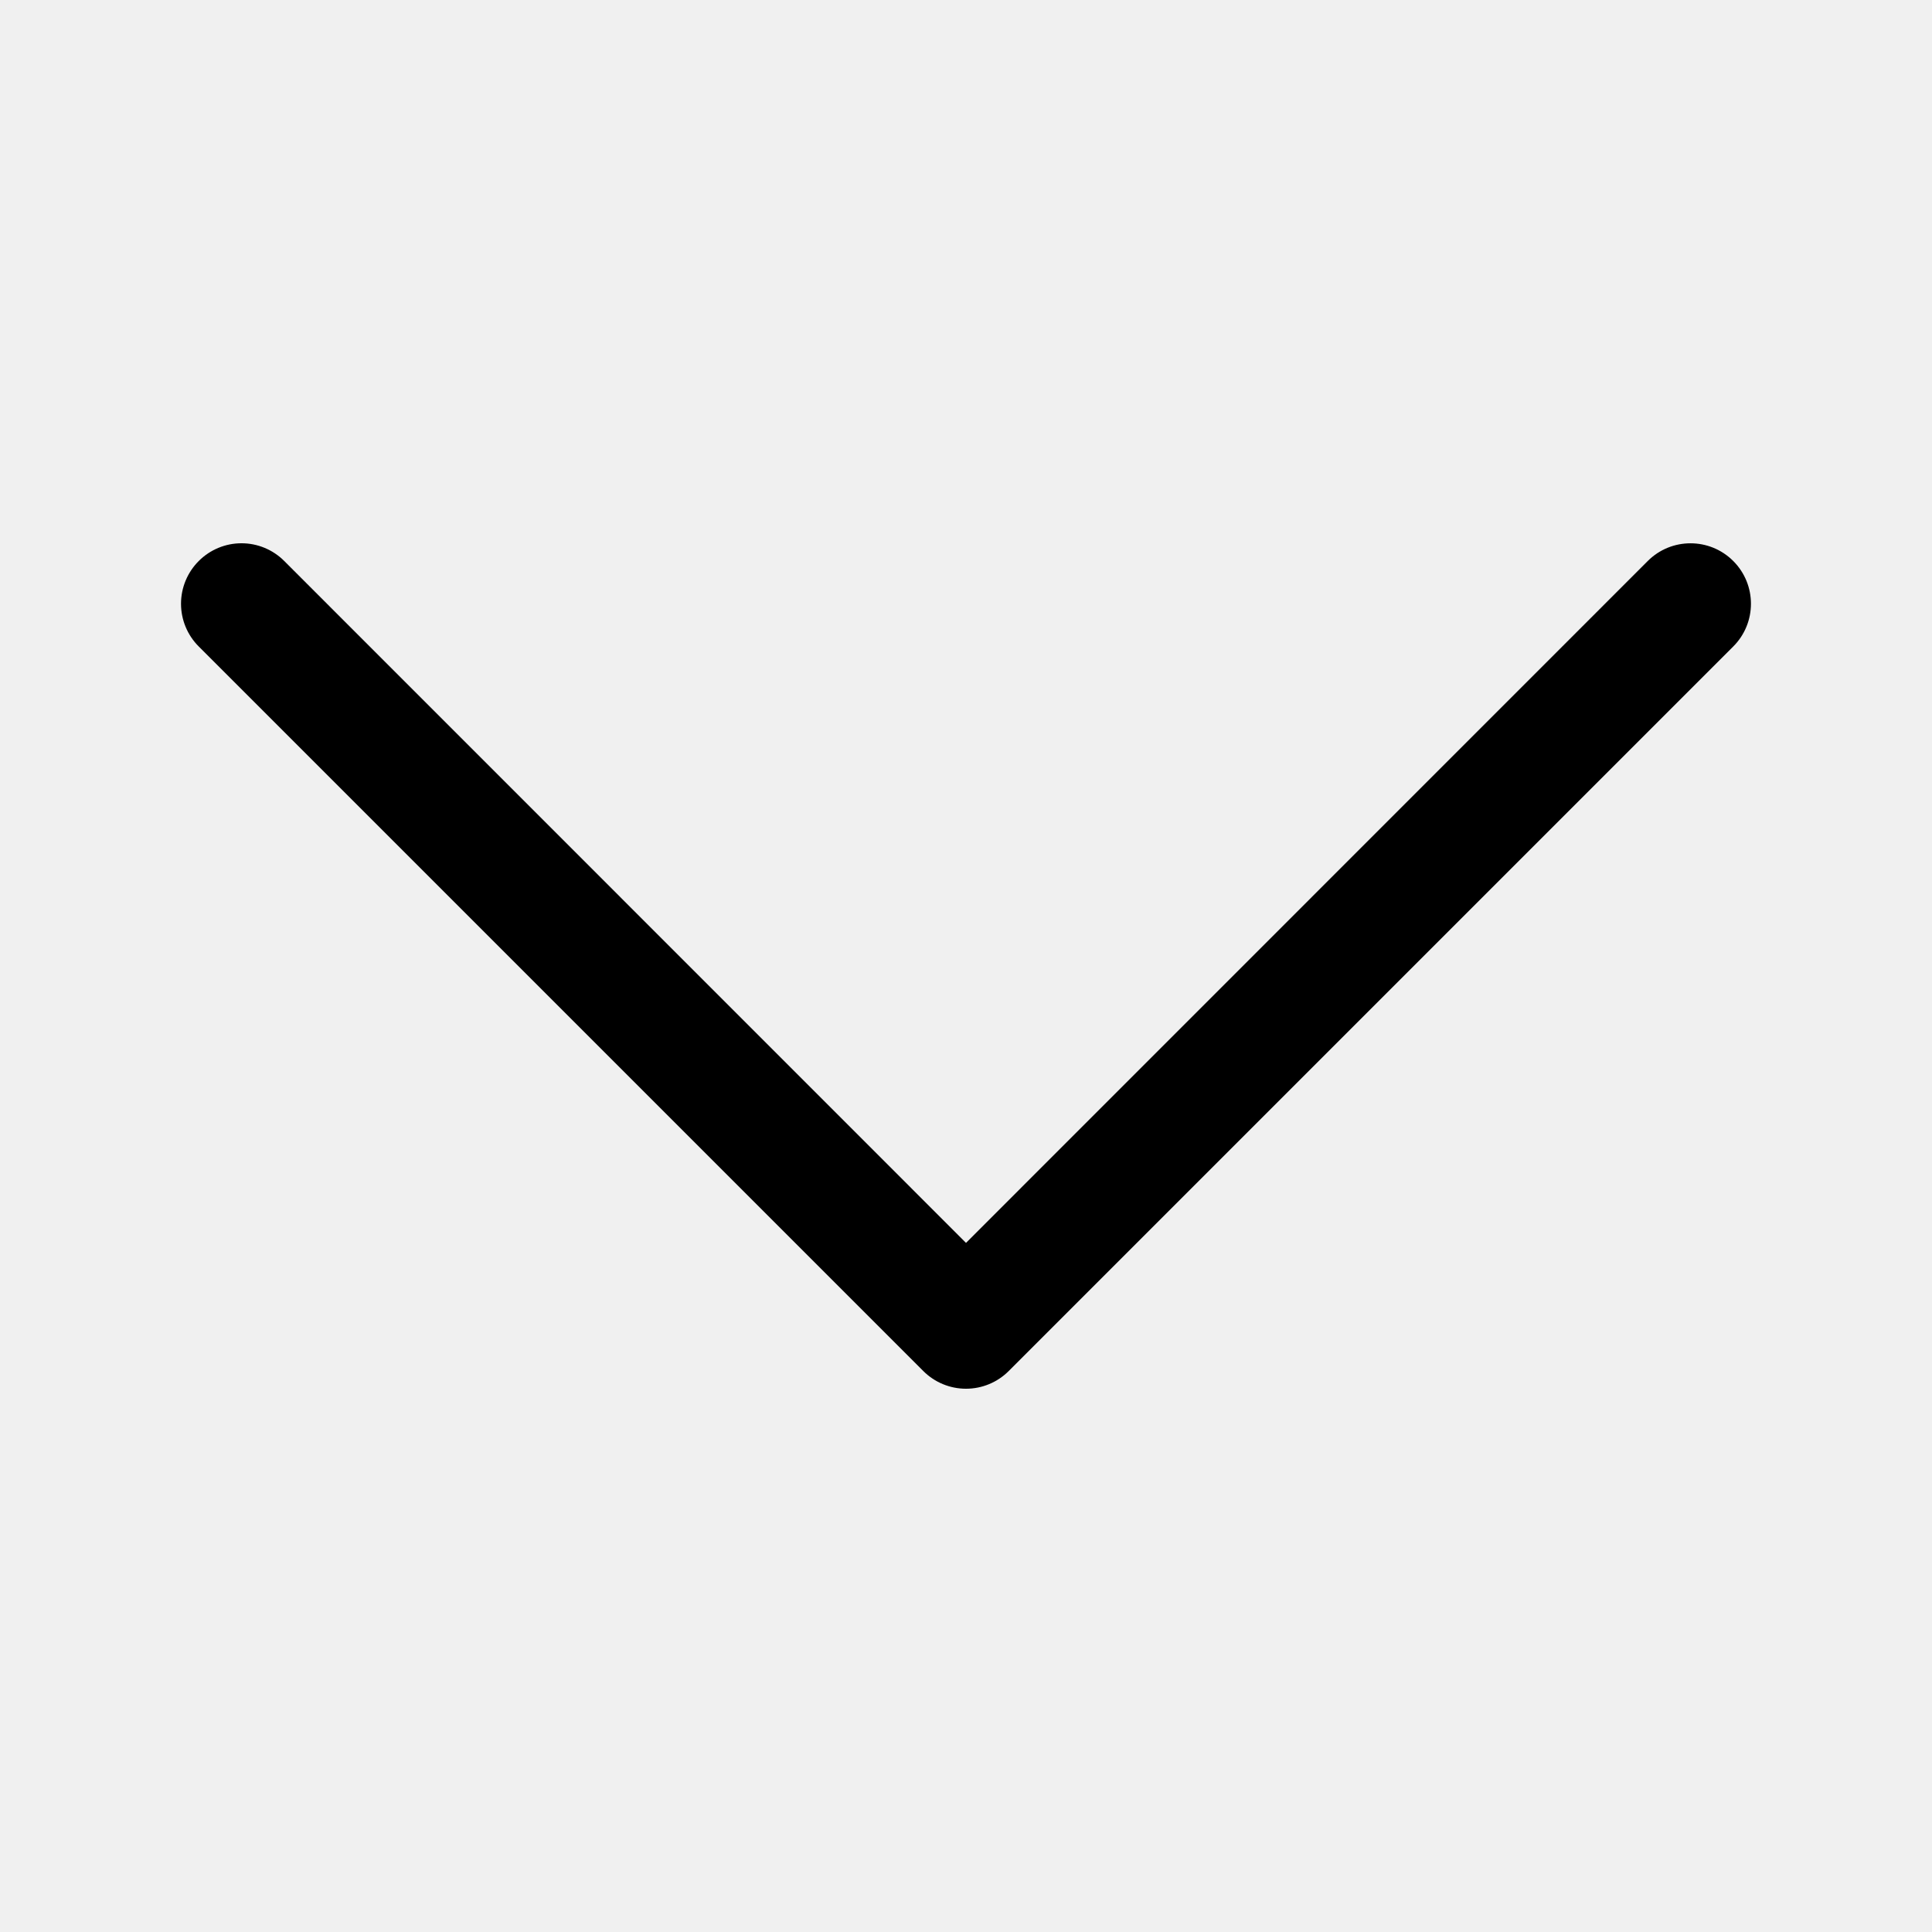
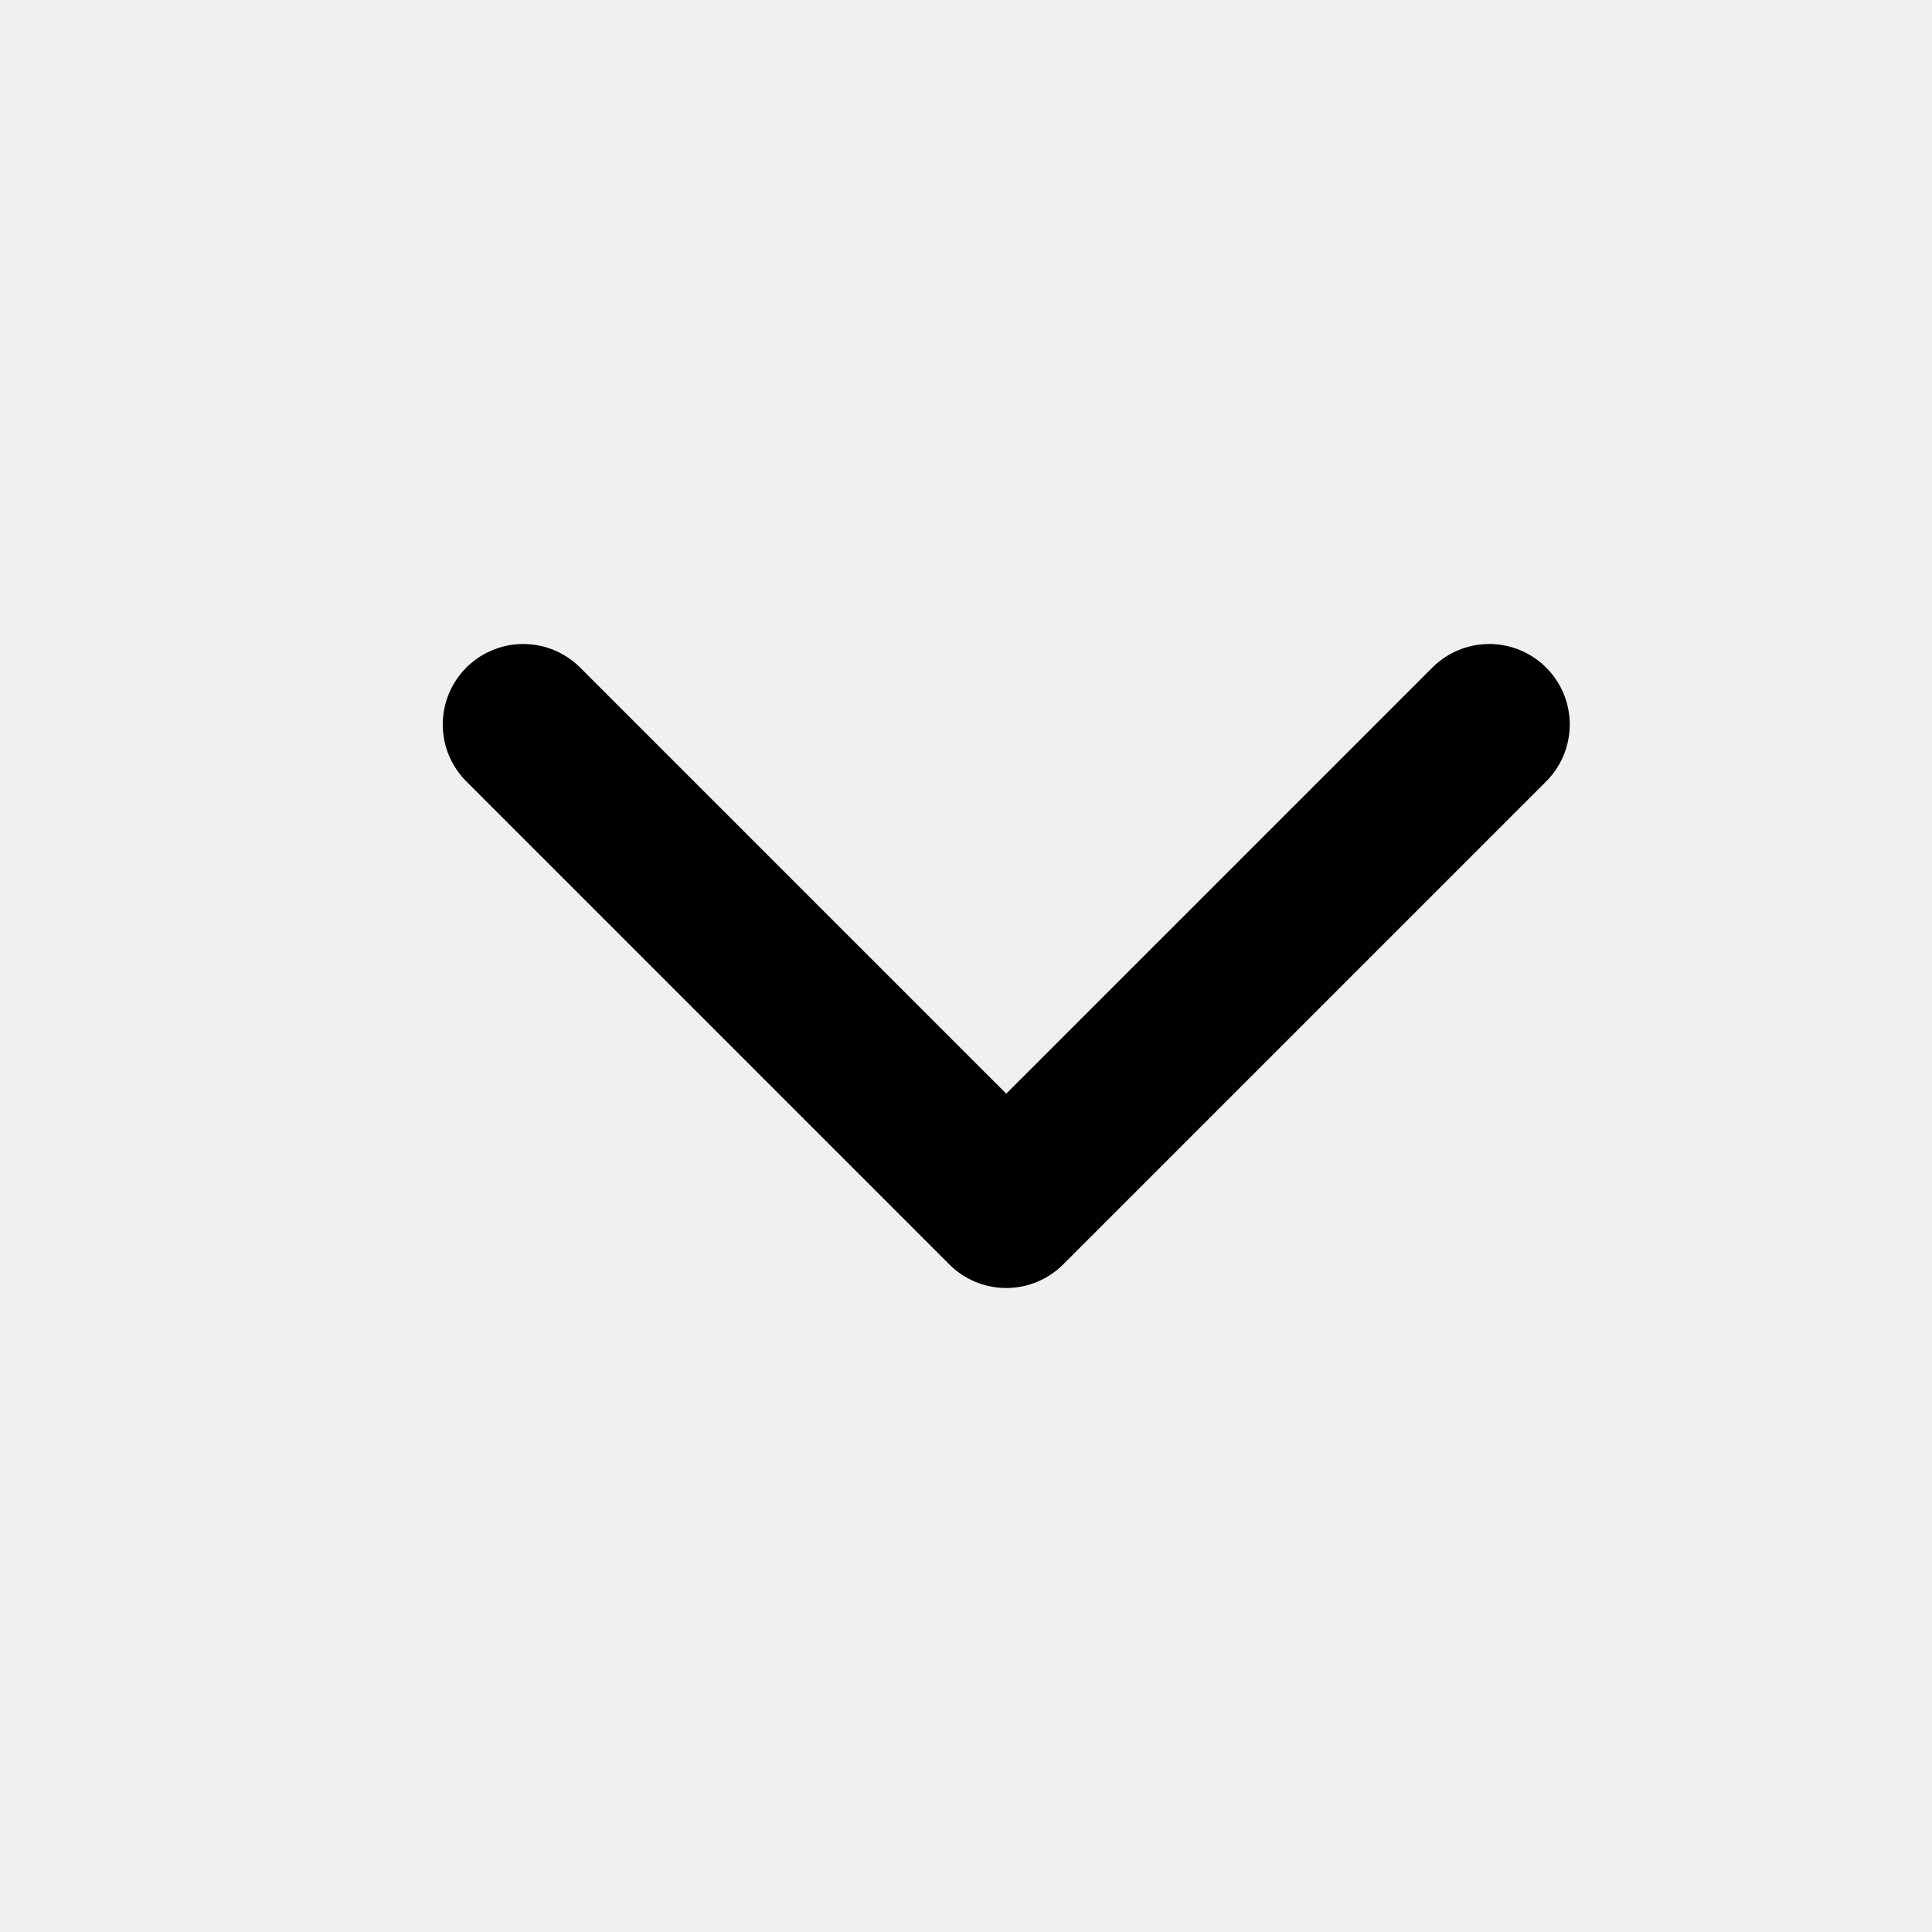
- <svg xmlns="http://www.w3.org/2000/svg" width="32" height="32" fill="currentColor" class="bi bi-chevron-down" viewBox="0 0 16 16">
-   <path fill-rule="evenodd" d="M1.646 4.646a.5.5 0 0 1 .708 0L8 10.293l5.646-5.647a.5.5 0 0 1 .708.708l-6 6a.5.5 0 0 1-.708 0l-6-6a.5.5 0 0 1 0-.708z" />
+ <svg xmlns="http://www.w3.org/2000/svg" width="48px" height="48px" viewBox="0 0 48 48" fill="none">
+   <rect width="48" height="48" fill="white" fill-opacity="0.01" />
+   <path d="M37 18L25 30L13 18" stroke="black" stroke-width="4" stroke-linecap="round" stroke-linejoin="round" />
</svg>
